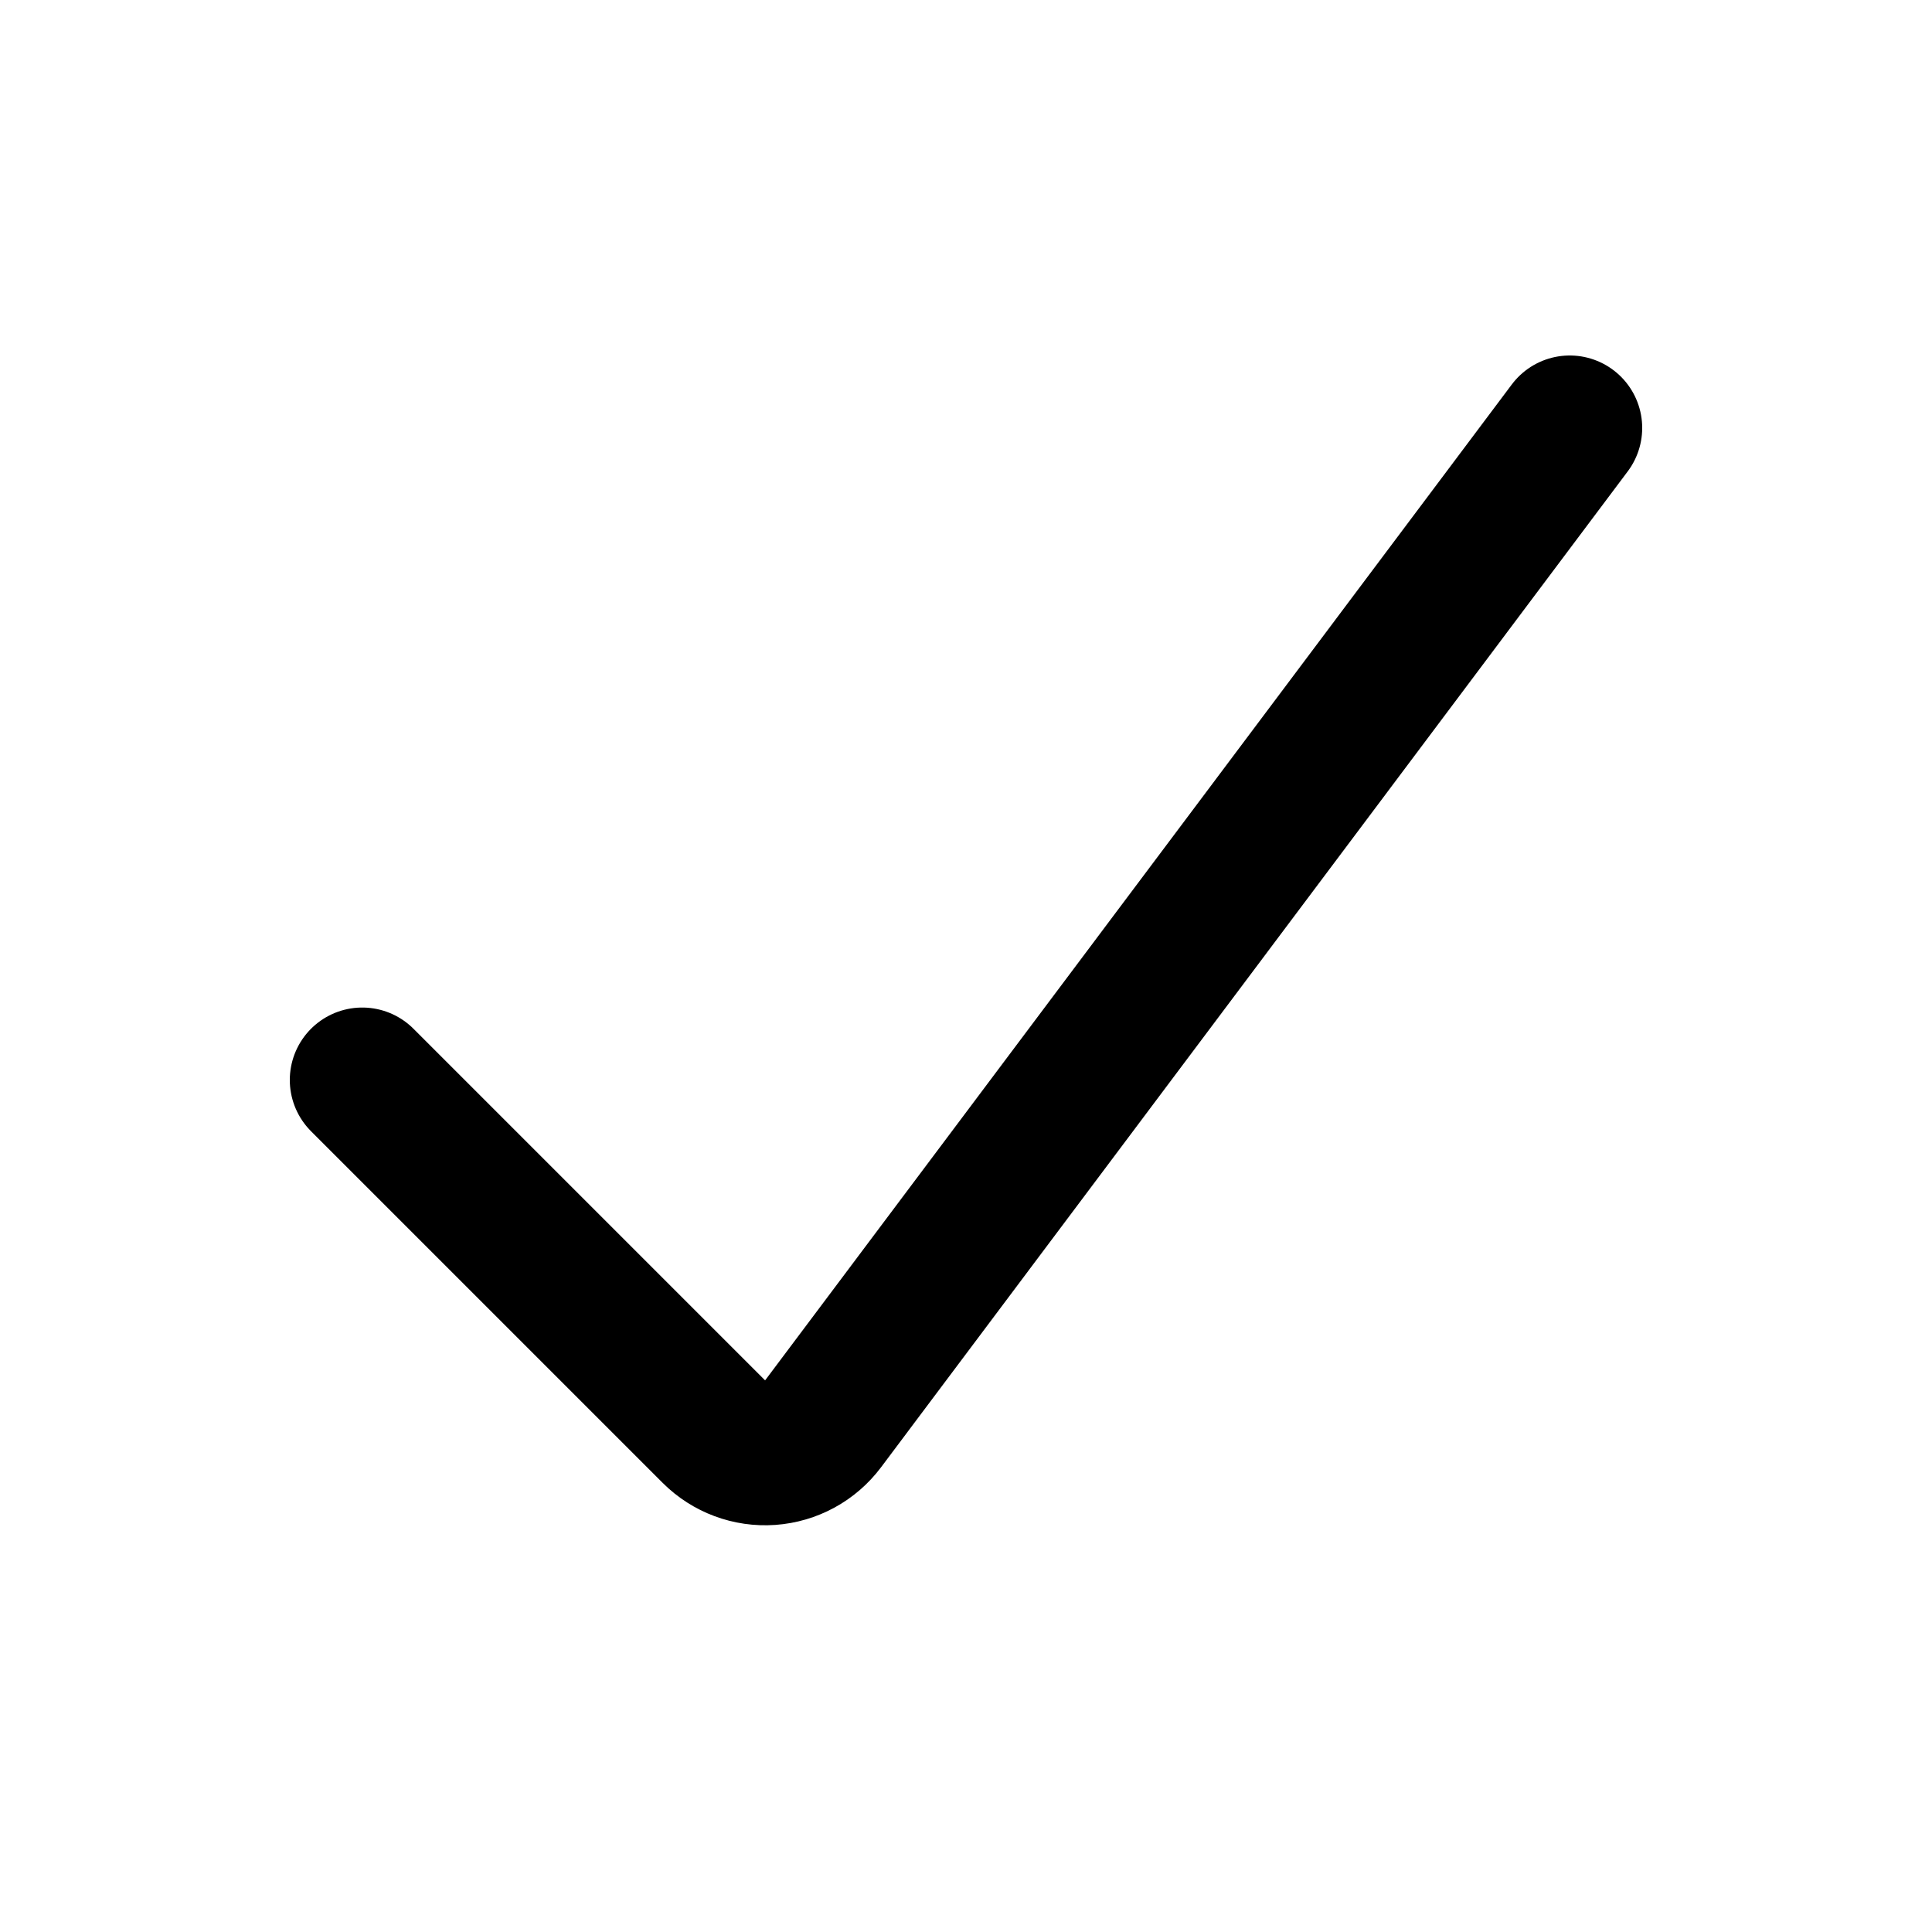
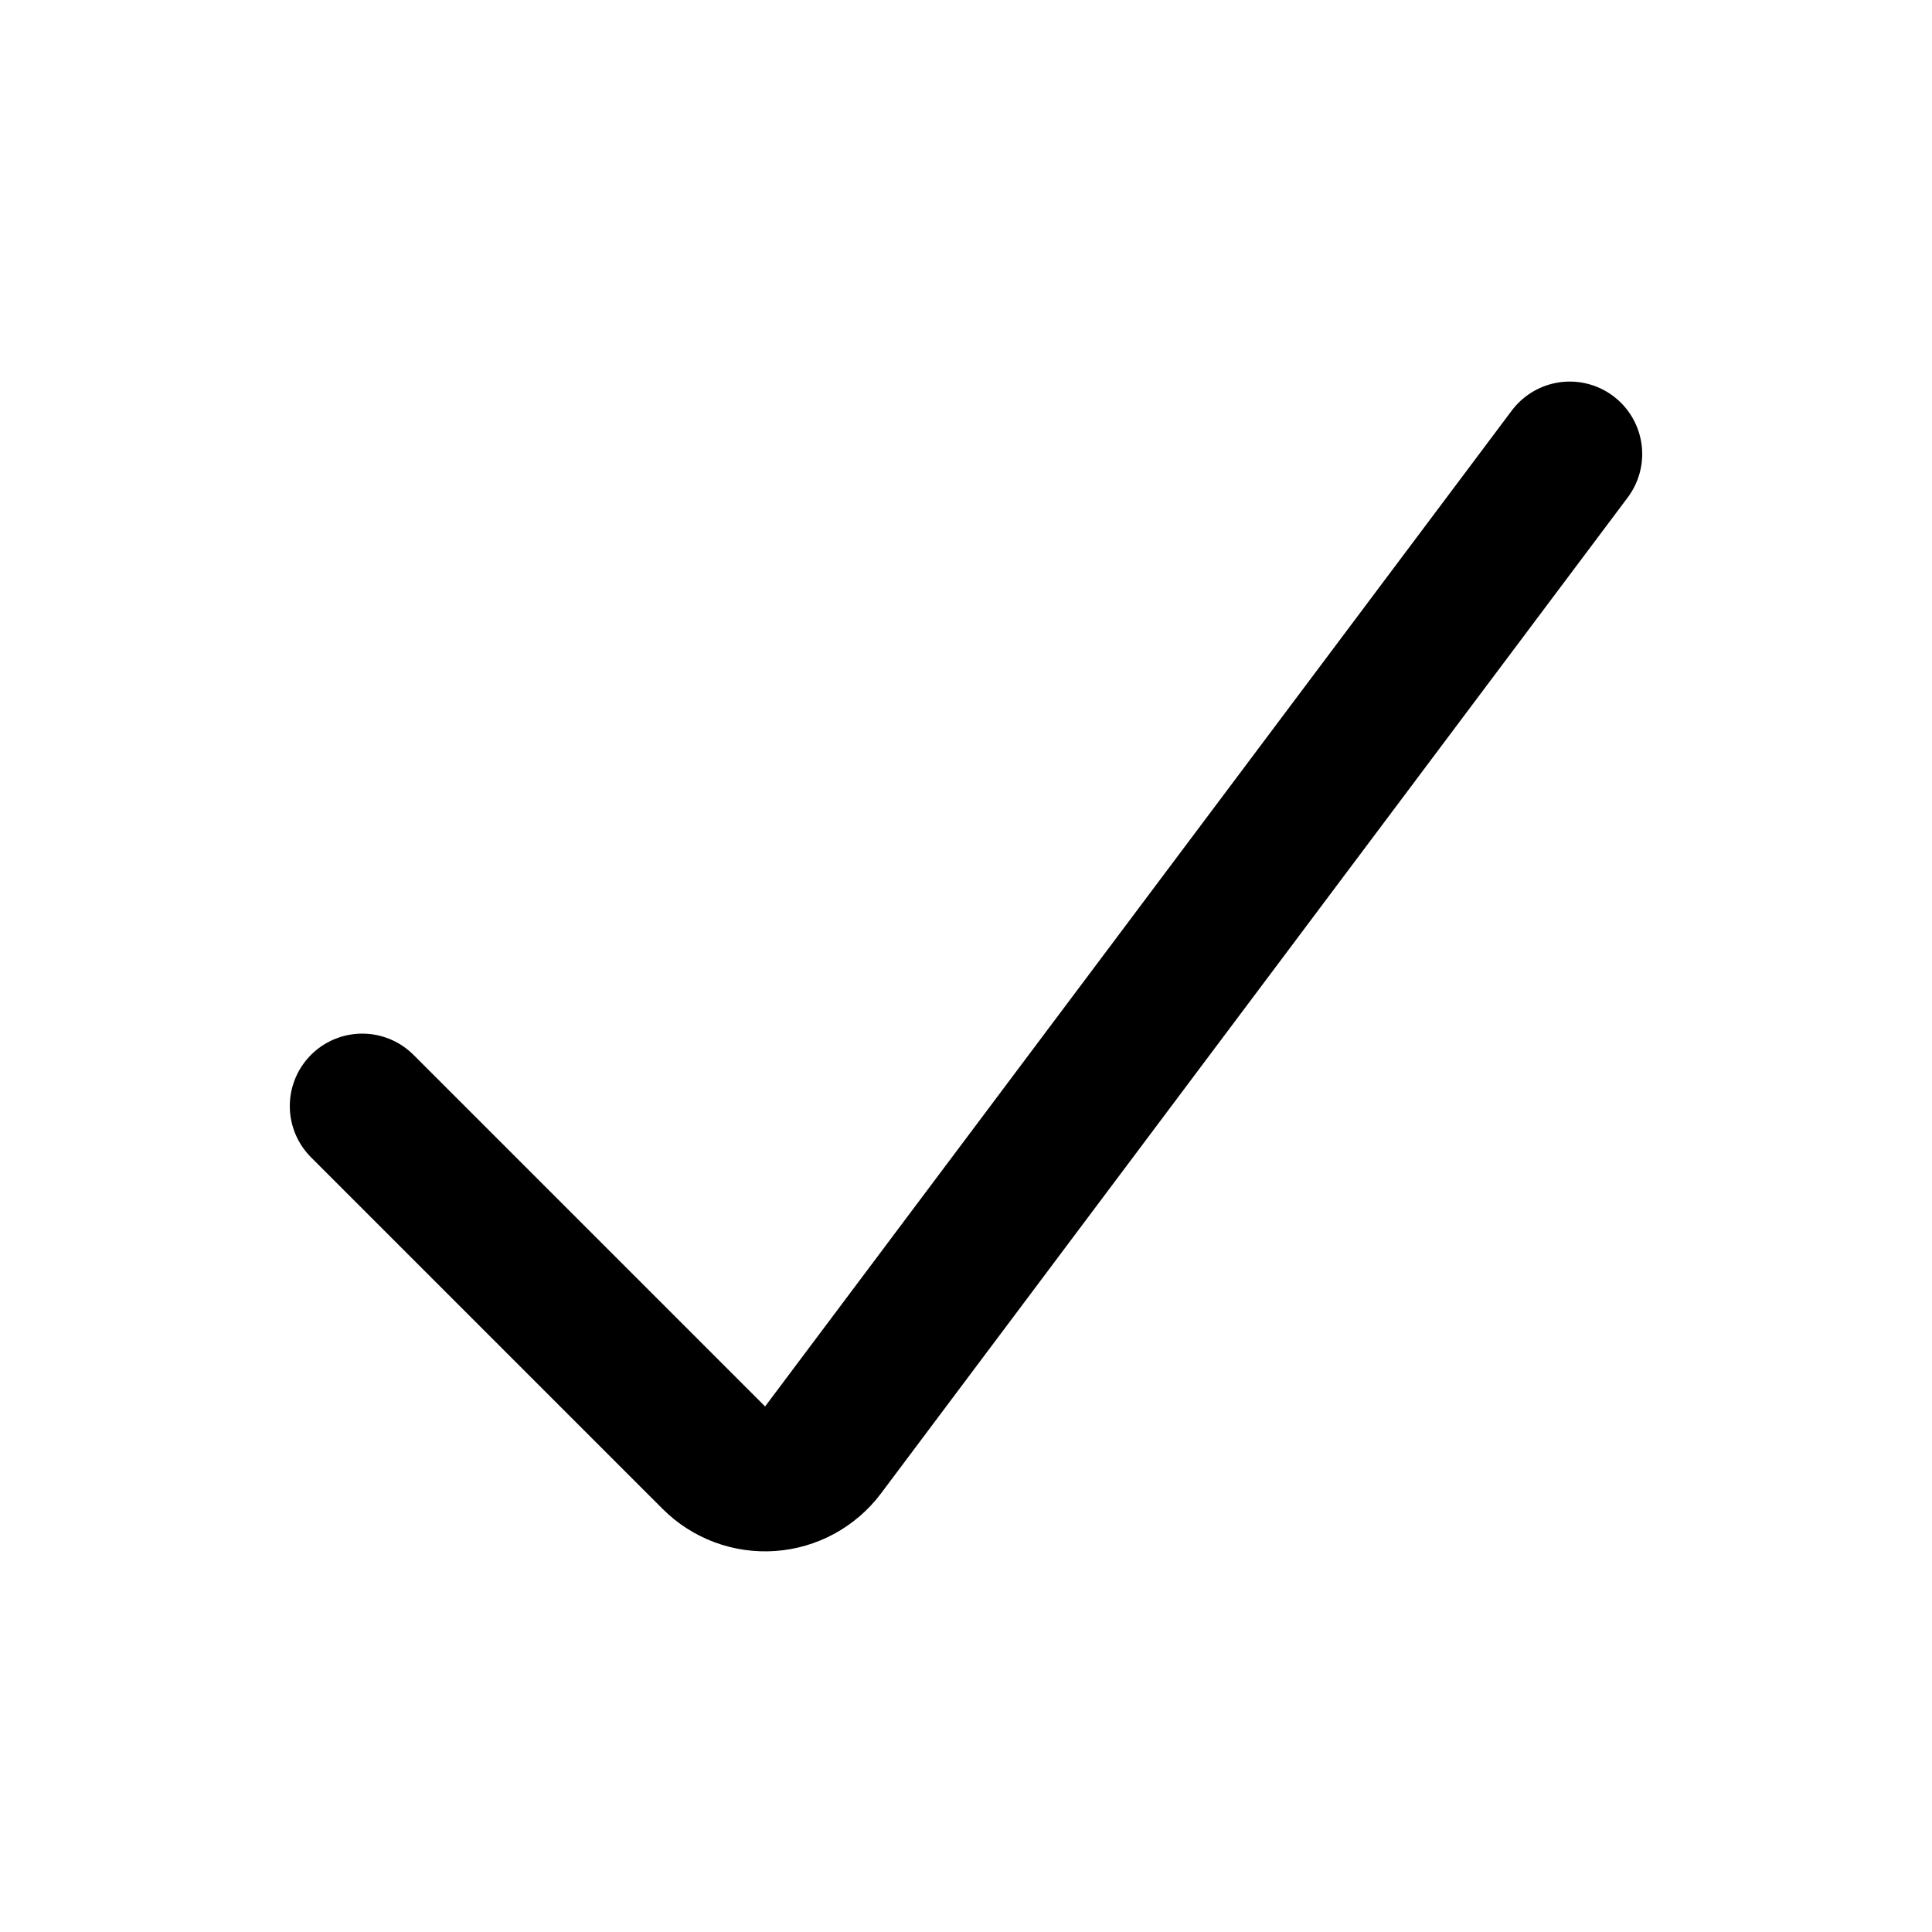
<svg xmlns="http://www.w3.org/2000/svg" viewBox="0 0 20 20" fill="none" stroke="currentColor" stroke-width="1.5" stroke-linecap="round" stroke-linejoin="round">
-   <path d="M3.75 11.18L7.39 14.82A0.75 0.75 0 0 0 8.52 14.74L16.25 4.43" />
+   <path d="M3.75 11.45L7.39 15.09A0.75 0.75 0 0 0 8.52 15.01L16.25 4.7" />
</svg>
